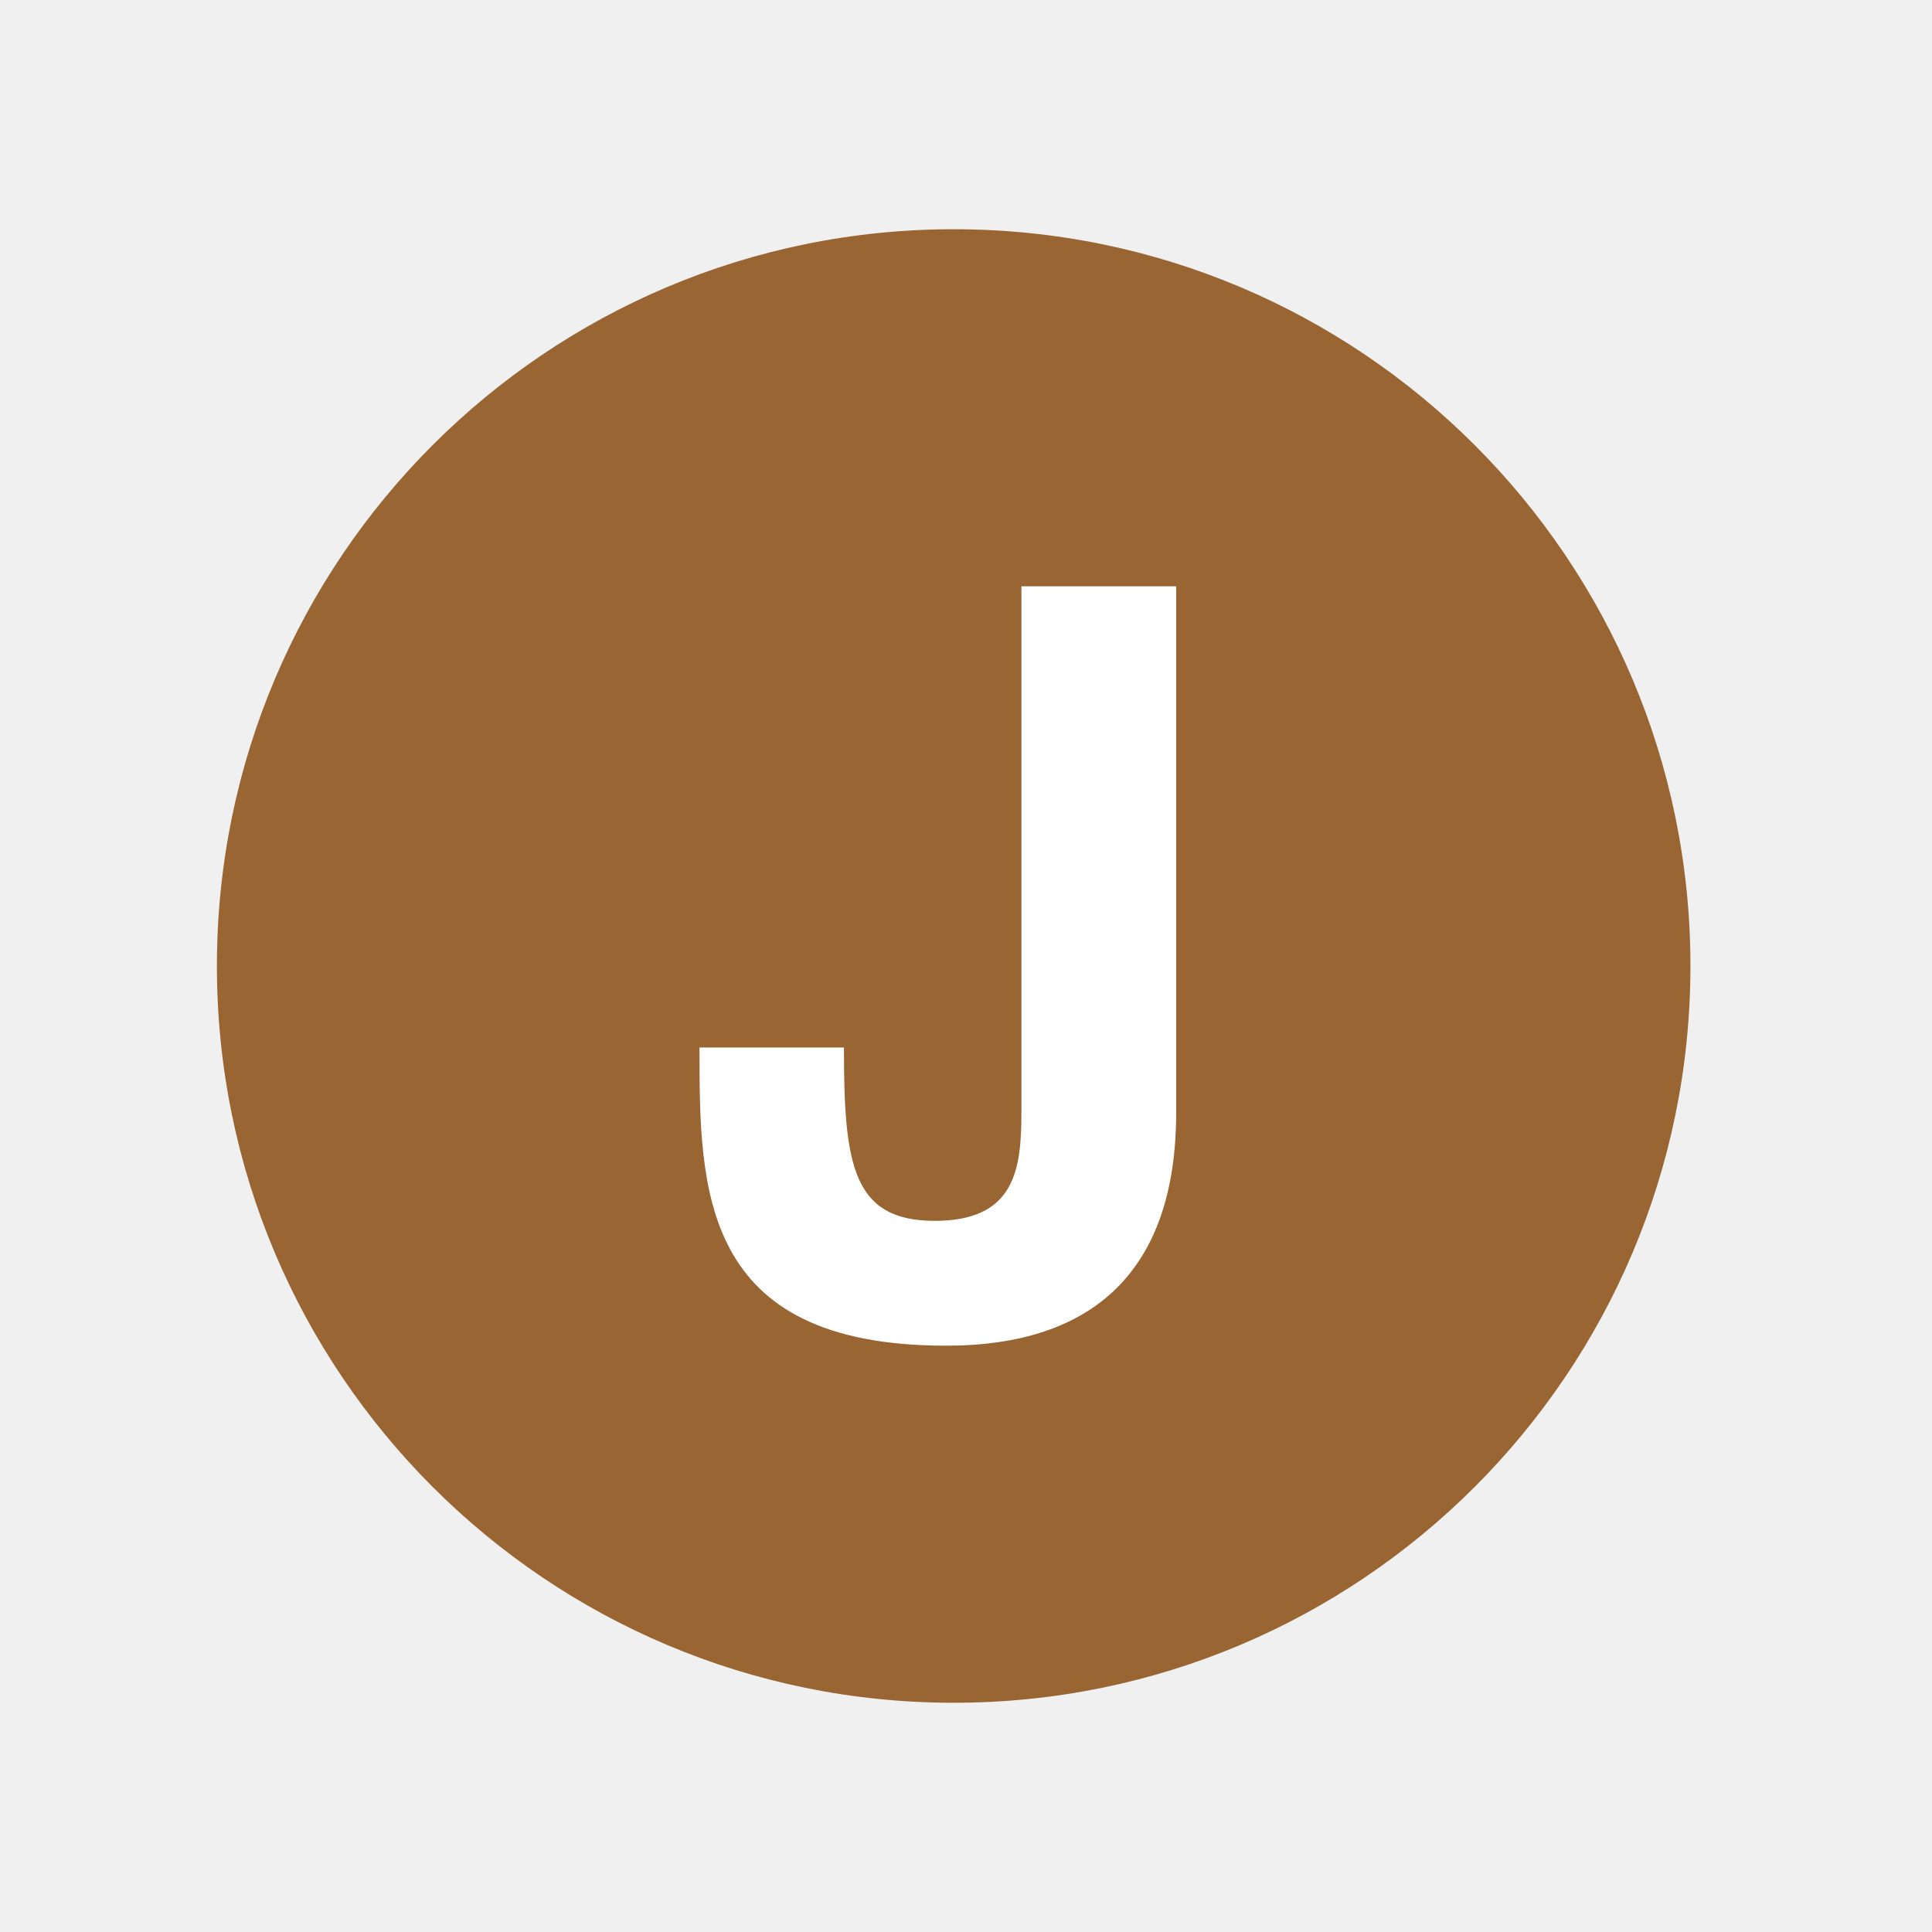
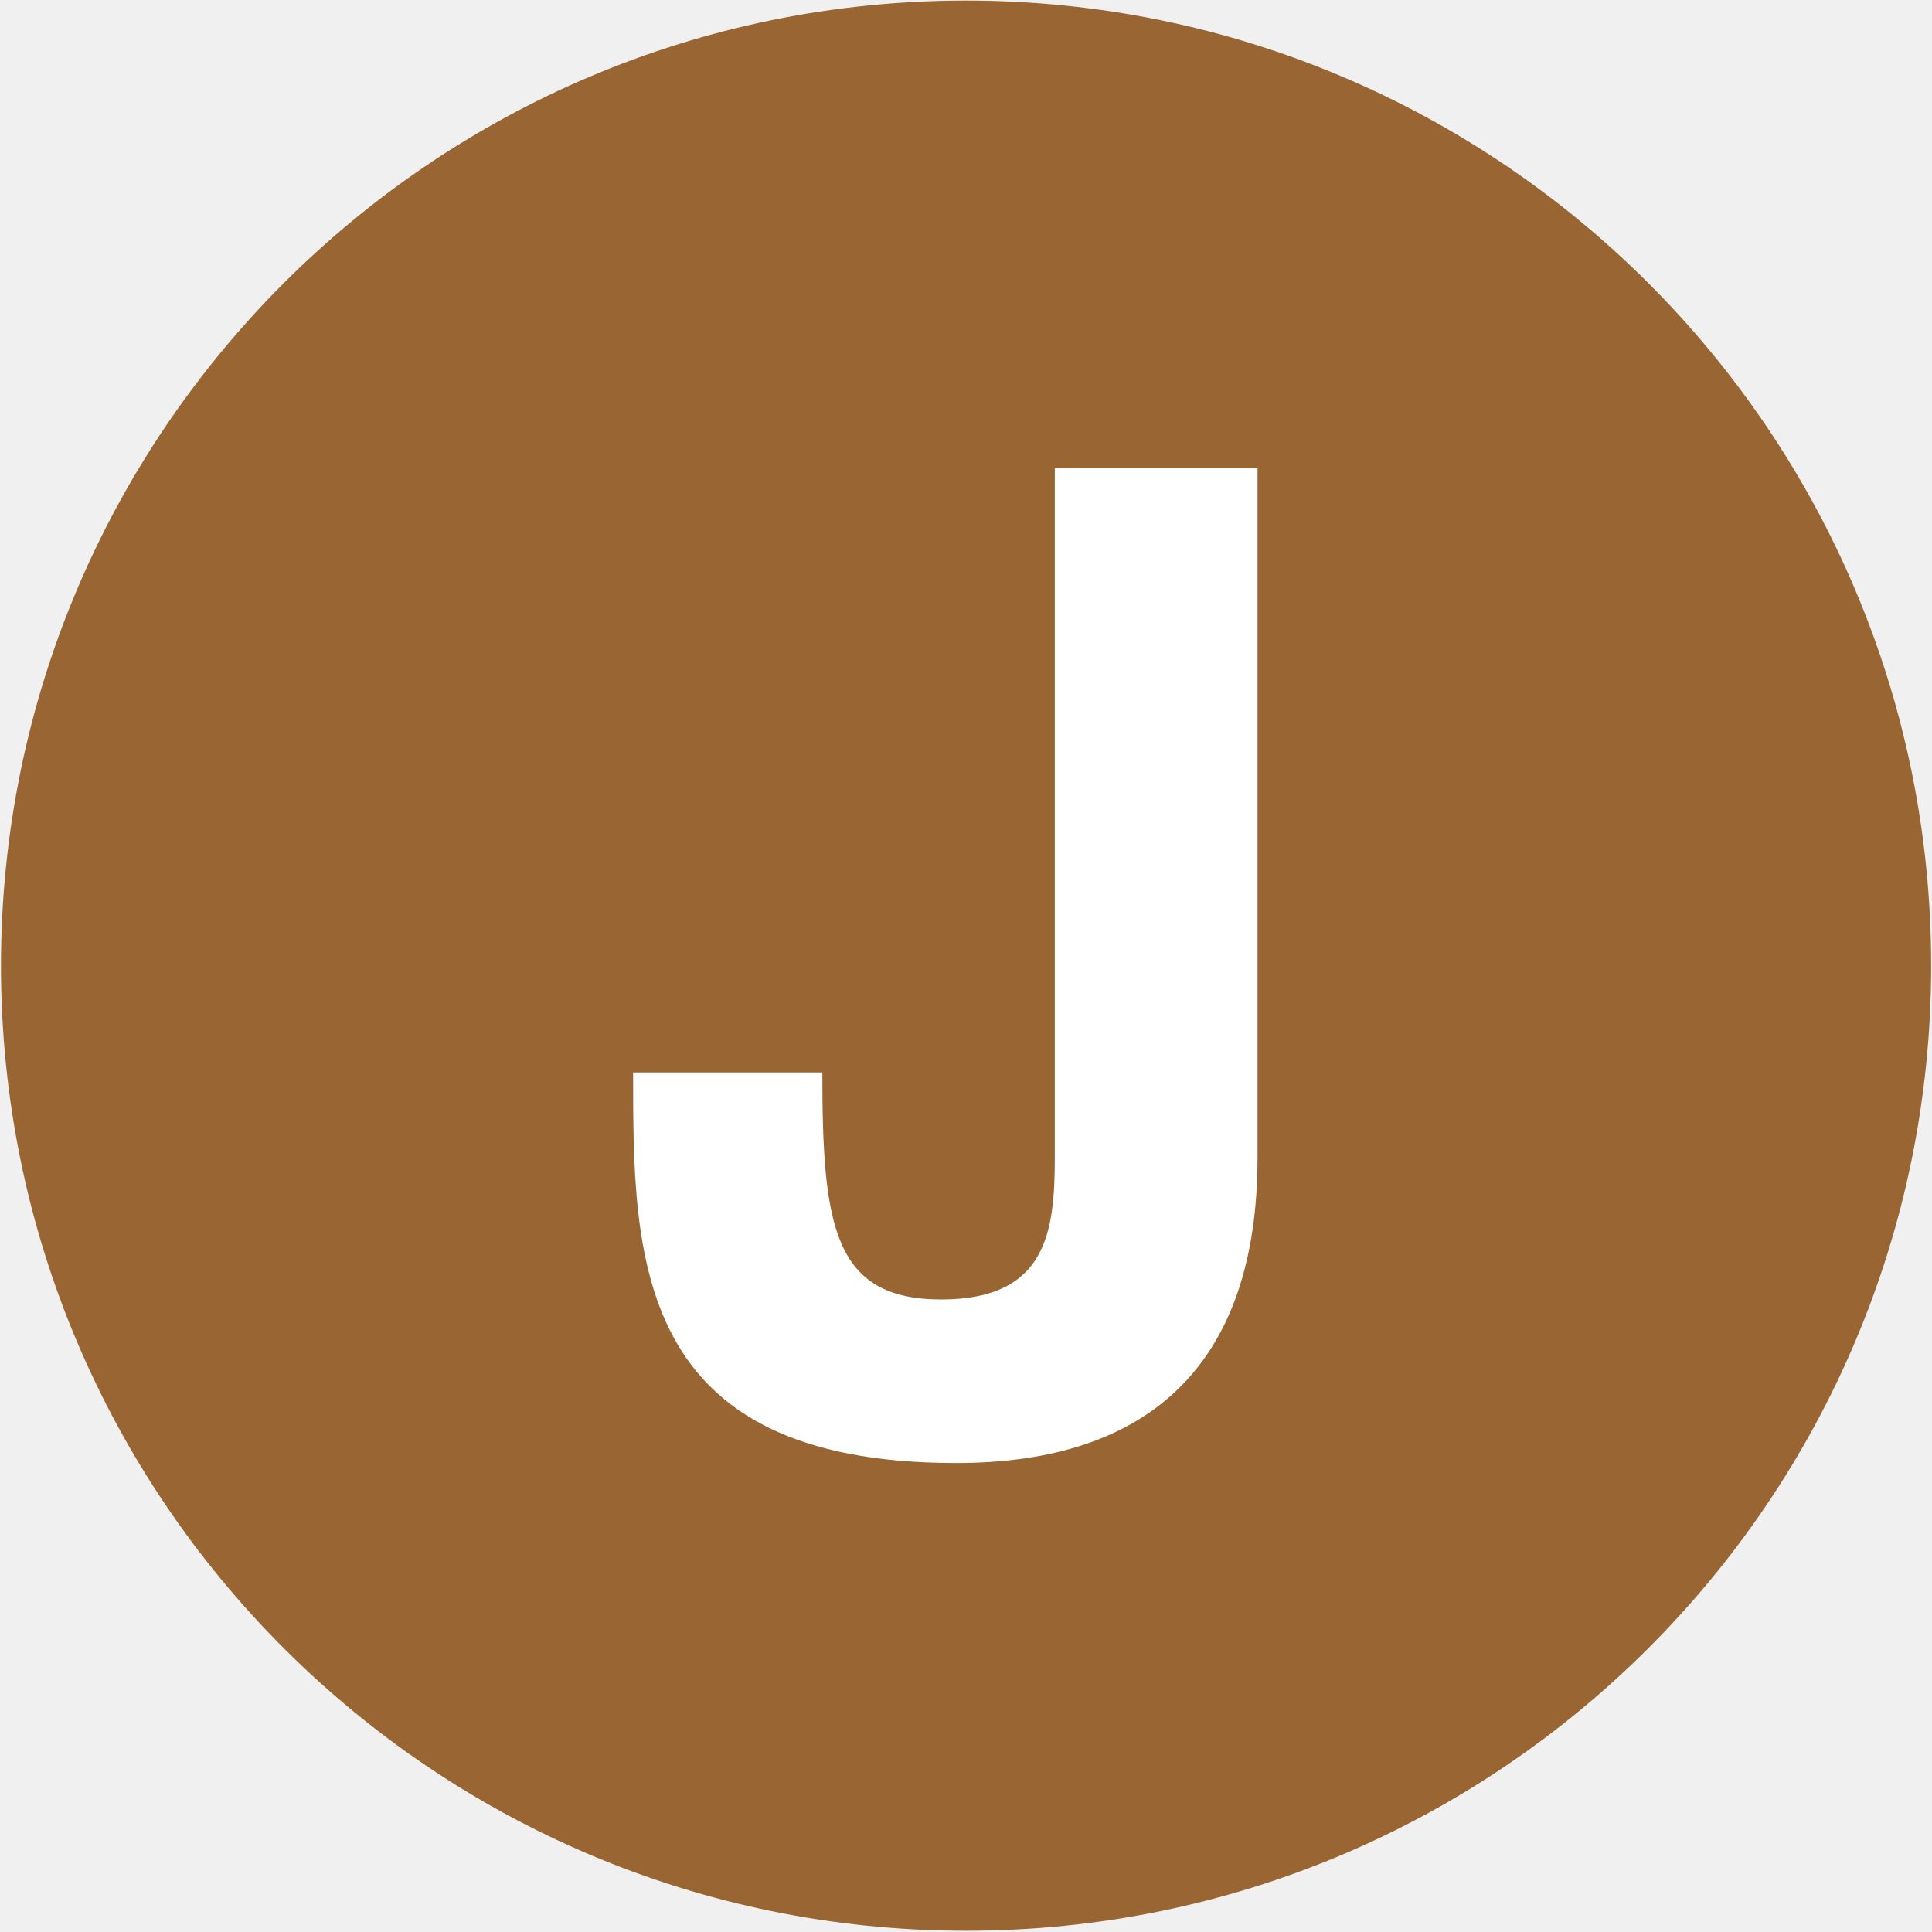
- <svg xmlns="http://www.w3.org/2000/svg" width="74.9" height="74.9">
+ <svg xmlns="http://www.w3.org/2000/svg" viewBox="8.38 8.87 57.18 57.17">
  <circle cy="37.45" cx="36.972" r="28.563" fill="#963" />
-   <path d="m45.598 43.13c0 6.08-3.16 9.04-8.92 9.04-9.56 0-9.56-6.08-9.56-11.56h5.6c0 4.52 0.32 6.72 3.52 6.72 3.12 0 3.36-2 3.36-4.2v-20.4h6v20.4z" fill="#fff" />
+   <path d="M45.598 43.13c0 6.08-3.16 9.04-8.92 9.04-9.56 0-9.56-6.08-9.56-11.56h5.6c0 4.52.32 6.72 3.52 6.72 3.12 0 3.36-2 3.36-4.2v-20.4h6v20.4z" fill="#fff" />
</svg>
